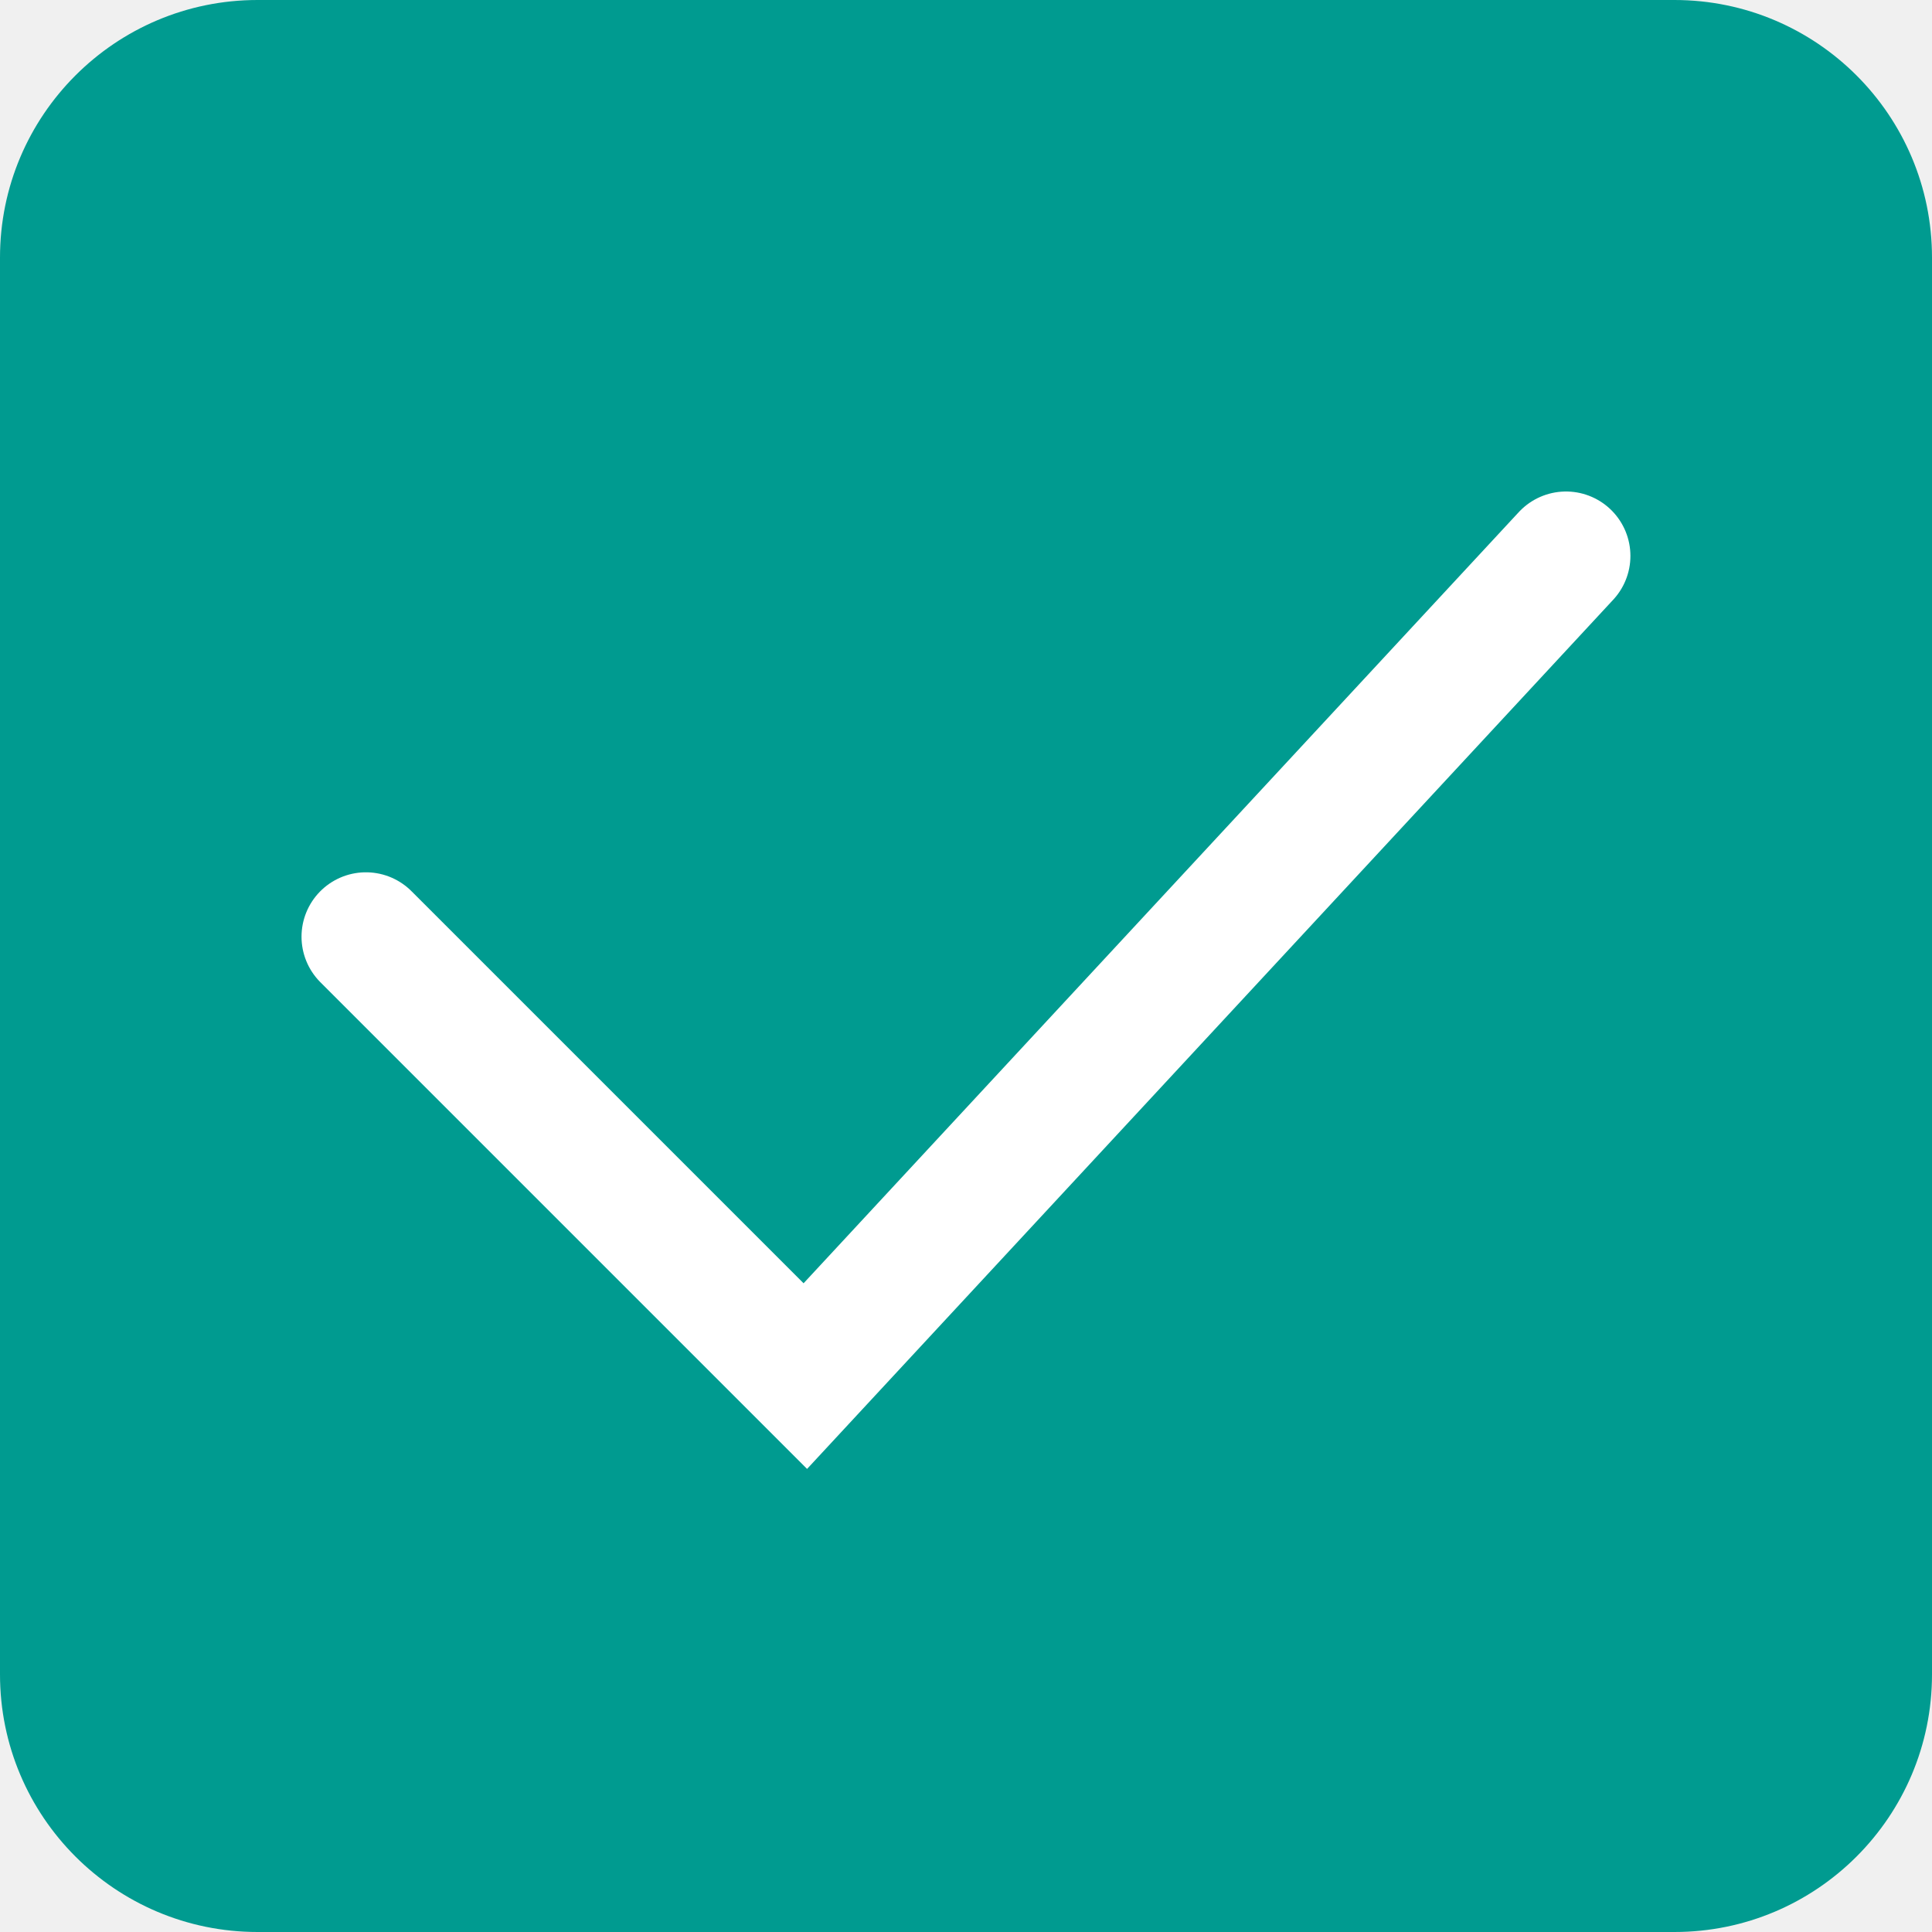
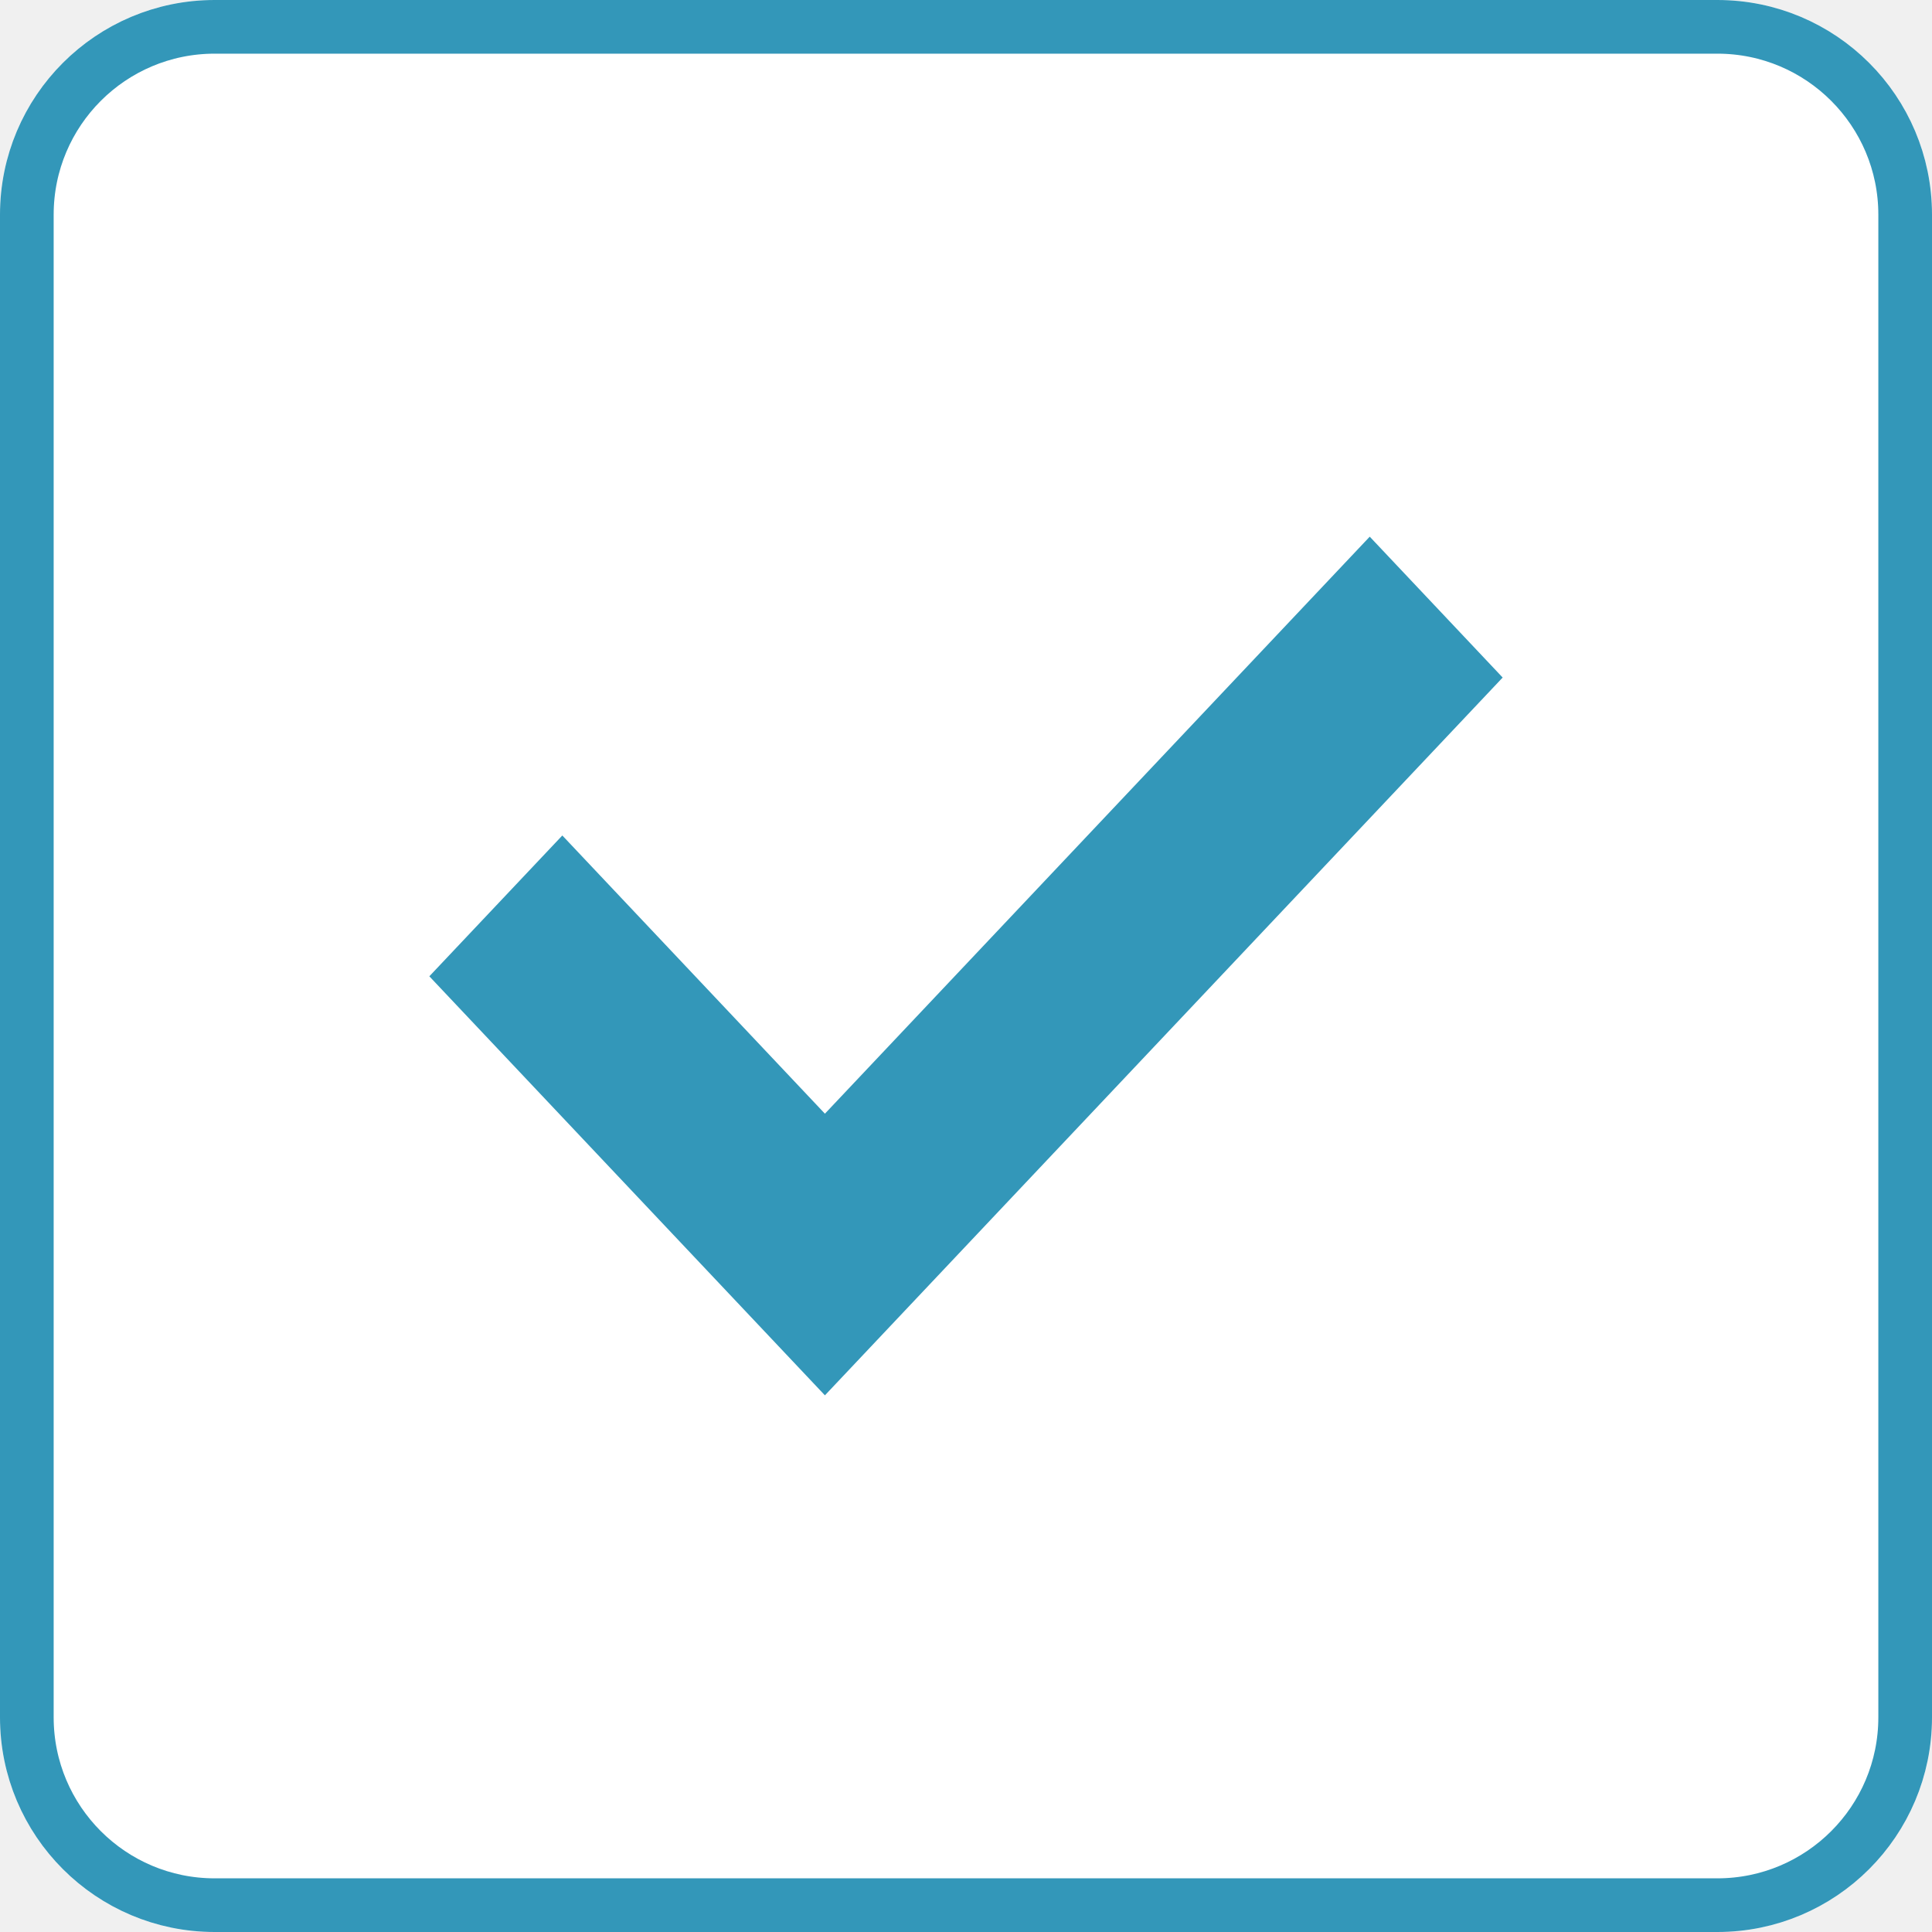
- <svg xmlns="http://www.w3.org/2000/svg" width="30" height="30" viewBox="0 0 30 30">
-   <g transform="translate(-838 -801)">
-     <rect width="30" height="30" rx="4" transform="translate(838 801)" fill="#009b90" />
-     <path d="M843.405,813.482l6.823,6.823,11.812-12.736" transform="translate(0.277 2.063)" fill="none" stroke="#fff" stroke-linecap="round" stroke-width="2" />
+ <svg xmlns="http://www.w3.org/2000/svg" width="36" height="36" viewBox="0 0 36 36">
+   <g id="checkbox_on" transform="translate(-24 -2527)">
+     <g id="Rectangle_11" data-name="Rectangle 11" transform="translate(24 2527)" fill="#fff" stroke="#3397b9" stroke-width="1">
+       <rect width="36" height="36" rx="4" stroke="none" />
+       <rect x="0.5" y="0.5" width="35" height="35" rx="3.5" fill="none" />
+     </g>
+     <g id="Vector_Smart_Object_copy_2" data-name="Vector Smart Object copy 2">
+       <g id="Vector_Smart_Object_copy_2-2" data-name="Vector Smart Object copy 2" transform="translate(32 2537)">
+         <path id="패스_100" data-name="패스 100" d="M7.372,16,0,8.192,2.478,5.568l4.894,5.184L17.522,0,20,2.624Z" fill="none" />
+       </g>
+       <path id="Color_Overlay" data-name="Color Overlay" d="M32,2545.192l2.478-2.624,4.893,5.184L49.523,2537,52,2539.625,39.371,2553Z" fill="#3397b9" />
+     </g>
  </g>
</svg>
